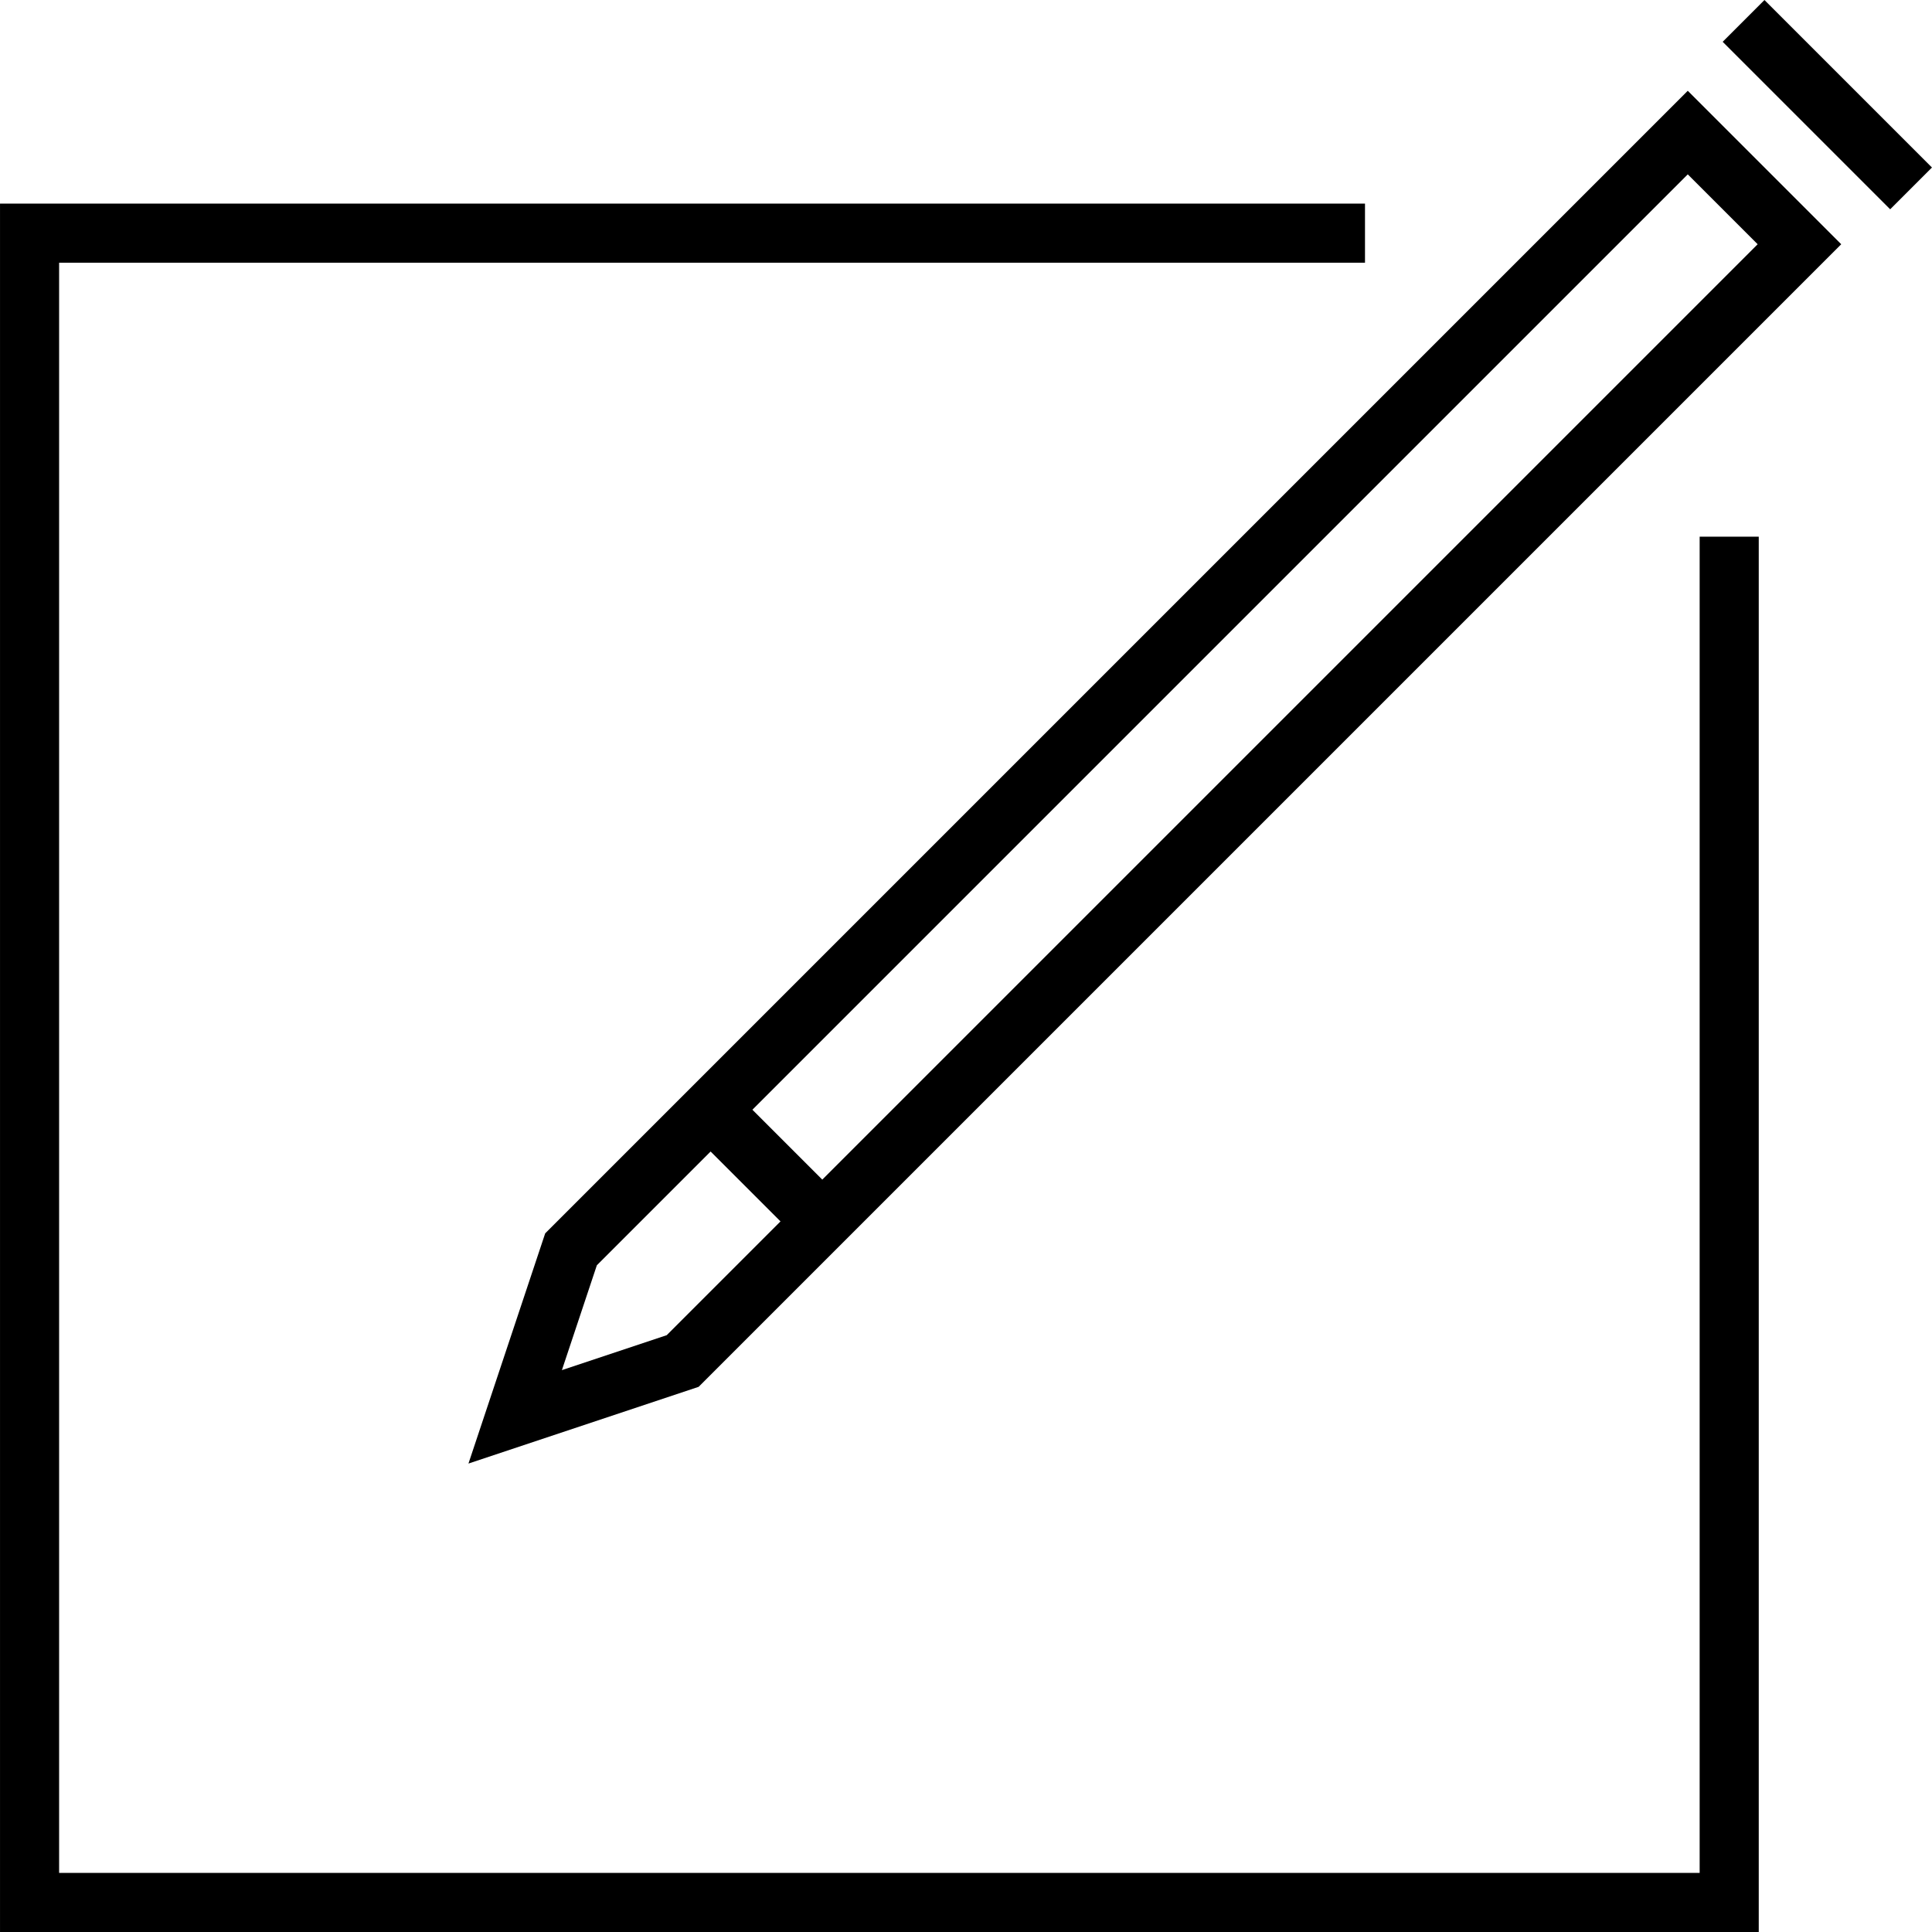
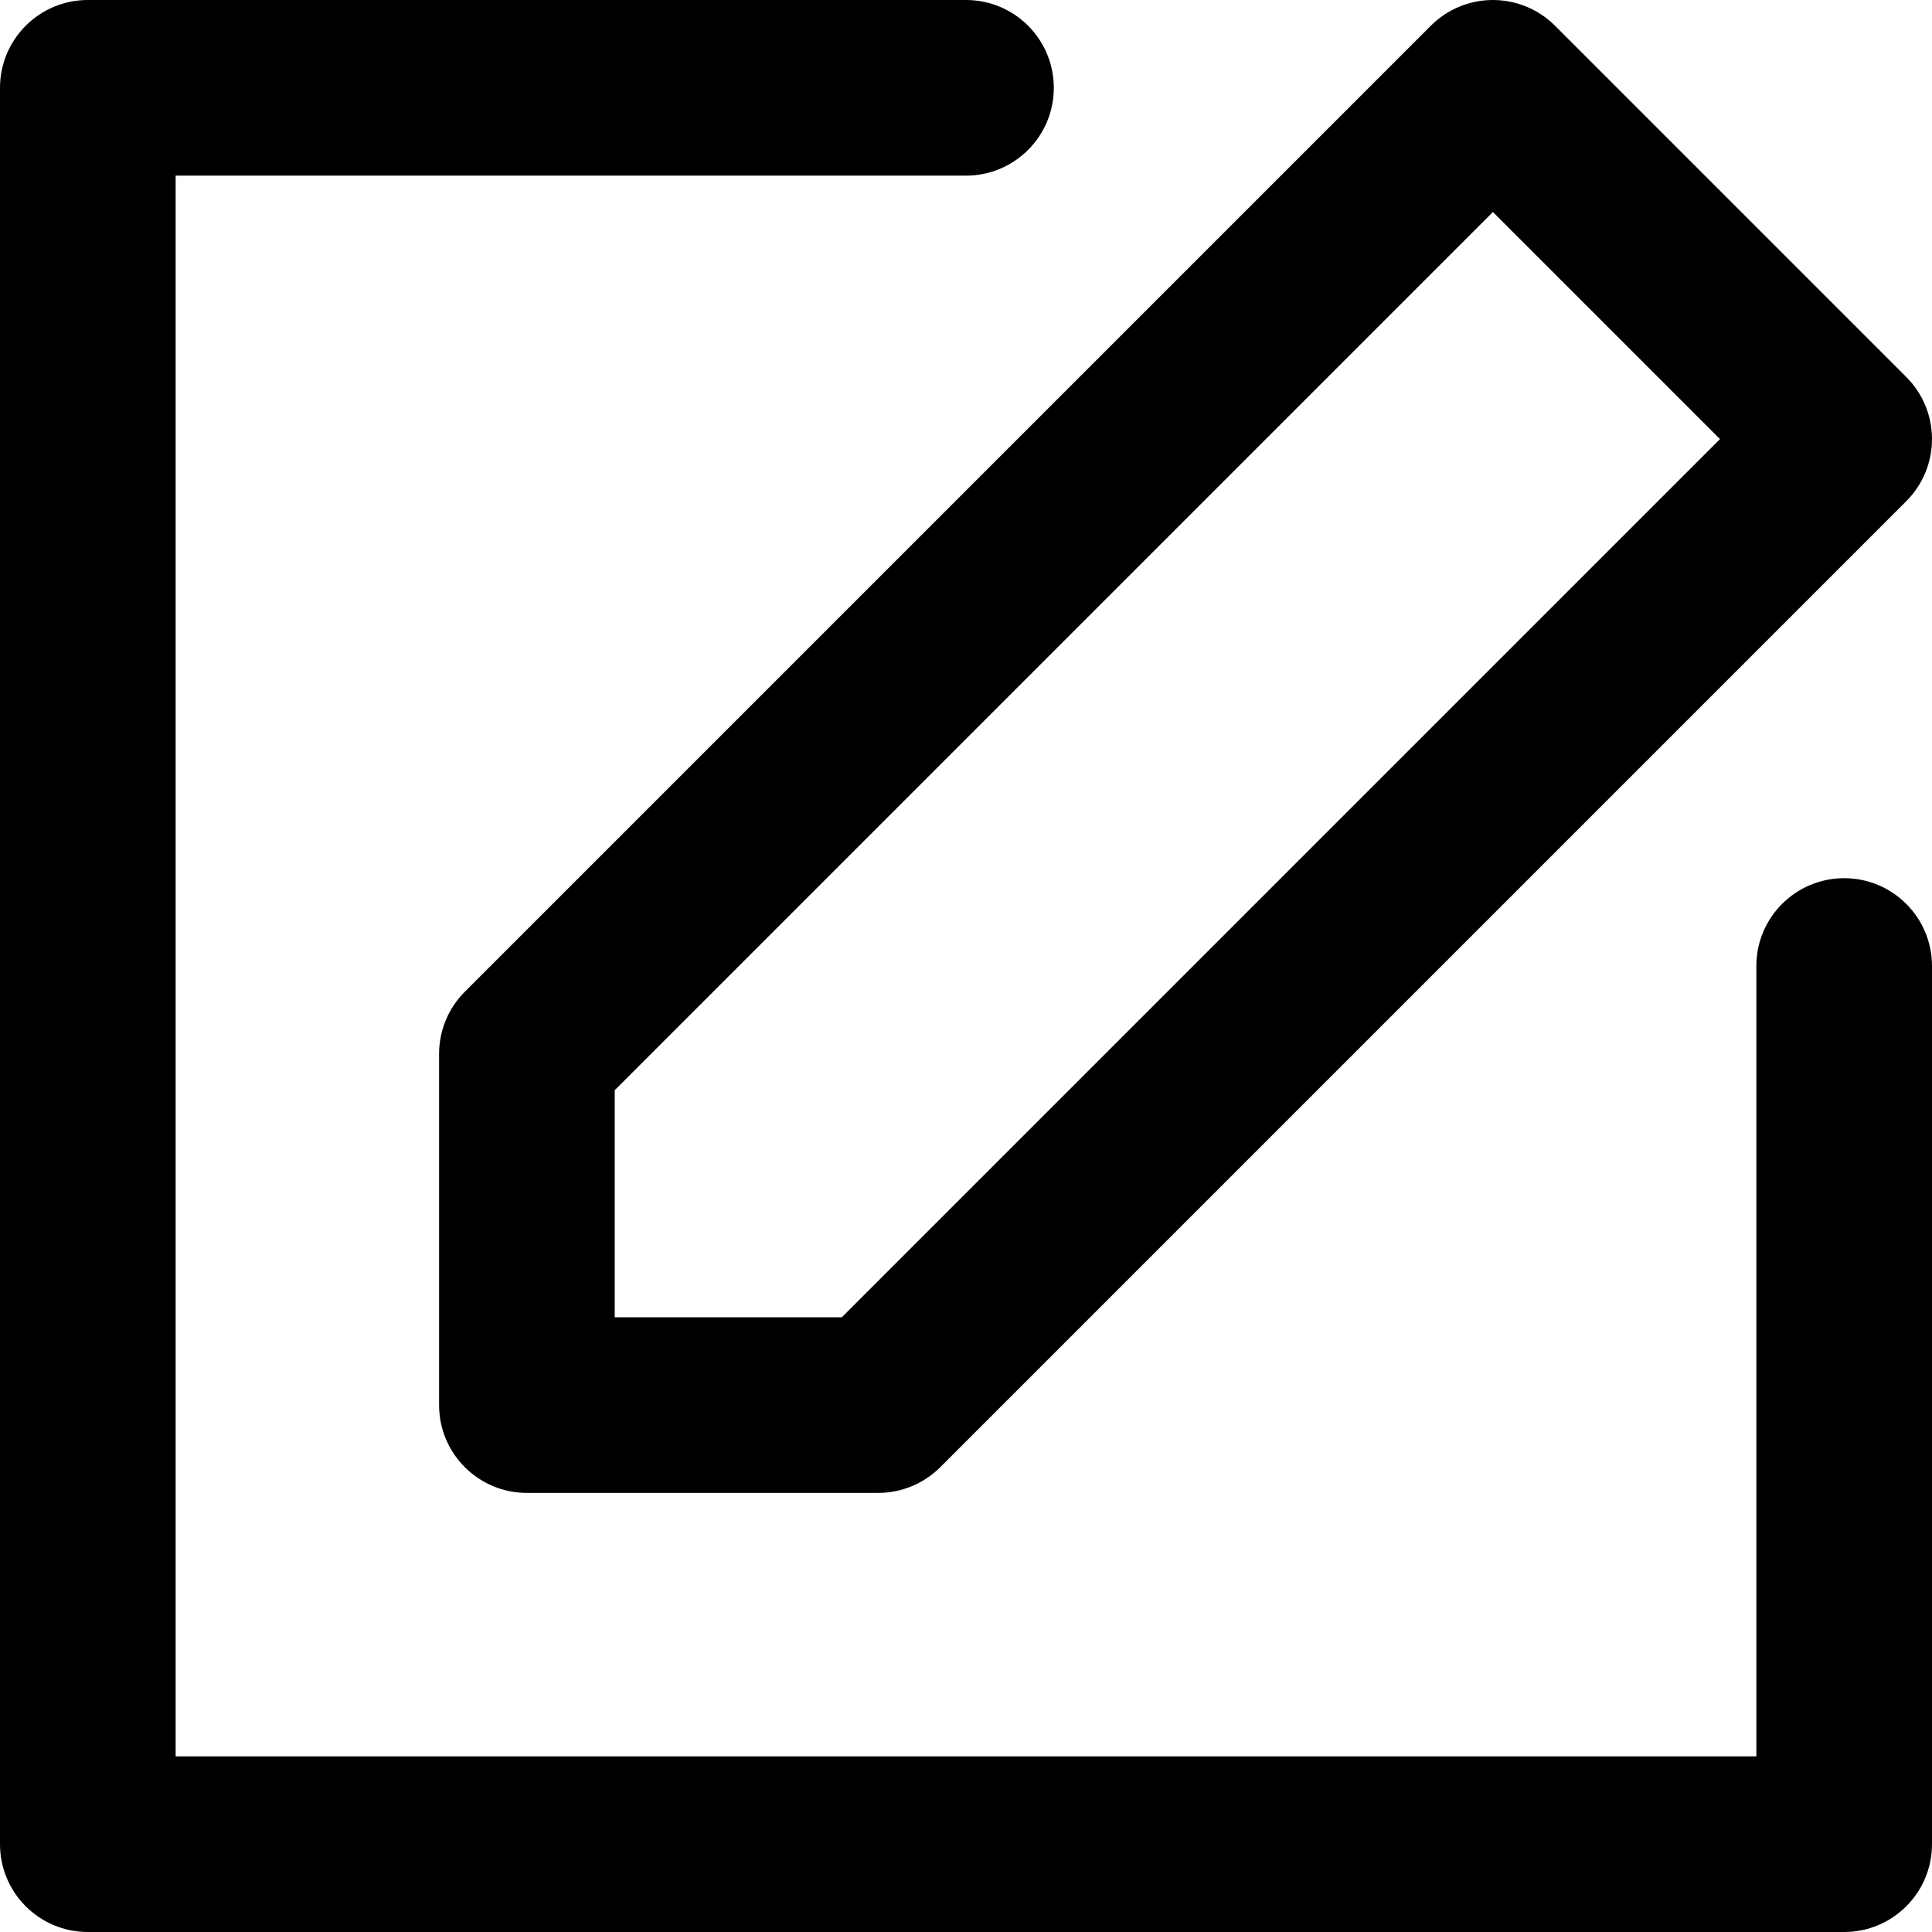
- <svg xmlns="http://www.w3.org/2000/svg" version="1.1" id="Layer_1" x="0px" y="0px" viewBox="0 0 512.002 512.002" style="enable-background:new 0 0 512.002 512.002;" xml:space="preserve">
-   <g>
-     <g>
-       <g>
-         <path d="M144.481,326.856l-20.336,61.003l61.004-20.335L487.946,64.729l-40.669-40.669L144.481,326.856z M176.691,353.837     l-27.782,9.261l9.261-27.782l30.15-30.15l18.521,18.521L176.691,353.837z M217.915,312.613l-18.521-18.521L447.277,46.208     l18.521,18.521L217.915,312.613z" />
-         <rect x="476.435" y="-3.657" transform="matrix(0.7071 -0.7071 0.7071 0.7071 122.2284 350.5494)" width="15.66" height="62.777" />
-         <polygon points="450.428,496.341 15.665,496.341 15.665,69.62 361.739,69.62 361.739,53.96 0.005,53.96 0.005,512.002      466.089,512.002 466.089,142.226 450.428,142.226    " />
-       </g>
-     </g>
+ <svg xmlns="http://www.w3.org/2000/svg" version="1.1" id="Layer_1" x="0px" y="0px" viewBox="0 0 330 330" style="enable-background:new 0 0 330 330;" xml:space="preserve">
+   <g id="XMLID_23_">
+     <path id="XMLID_24_" d="M75,180v60c0,8.284,6.716,15,15,15h60c3.978,0,7.793-1.581,10.606-4.394l164.999-165   c5.858-5.858,5.858-15.355,0-21.213l-60-60C262.794,1.581,258.978,0,255,0s-7.794,1.581-10.606,4.394l-165,165   C76.58,172.206,75,176.022,75,180z M105,186.213L255,36.213L293.787,75l-150,150H105V186.213z" />
+     <path id="XMLID_27_" d="M315,150.001c-8.284,0-15,6.716-15,15V300H30V30H165c8.284,0,15-6.716,15-15s-6.716-15-15-15H15   C6.716,0,0,6.716,0,15v300c0,8.284,6.716,15,15,15h300c8.284,0,15-6.716,15-15V165.001C330,156.716,323.284,150.001,315,150.001z" />
  </g>
  <g>
</g>
  <g>
</g>
  <g>
</g>
  <g>
</g>
  <g>
</g>
  <g>
</g>
  <g>
</g>
  <g>
</g>
  <g>
</g>
  <g>
</g>
  <g>
</g>
  <g>
</g>
  <g>
</g>
  <g>
</g>
  <g>
</g>
</svg>
